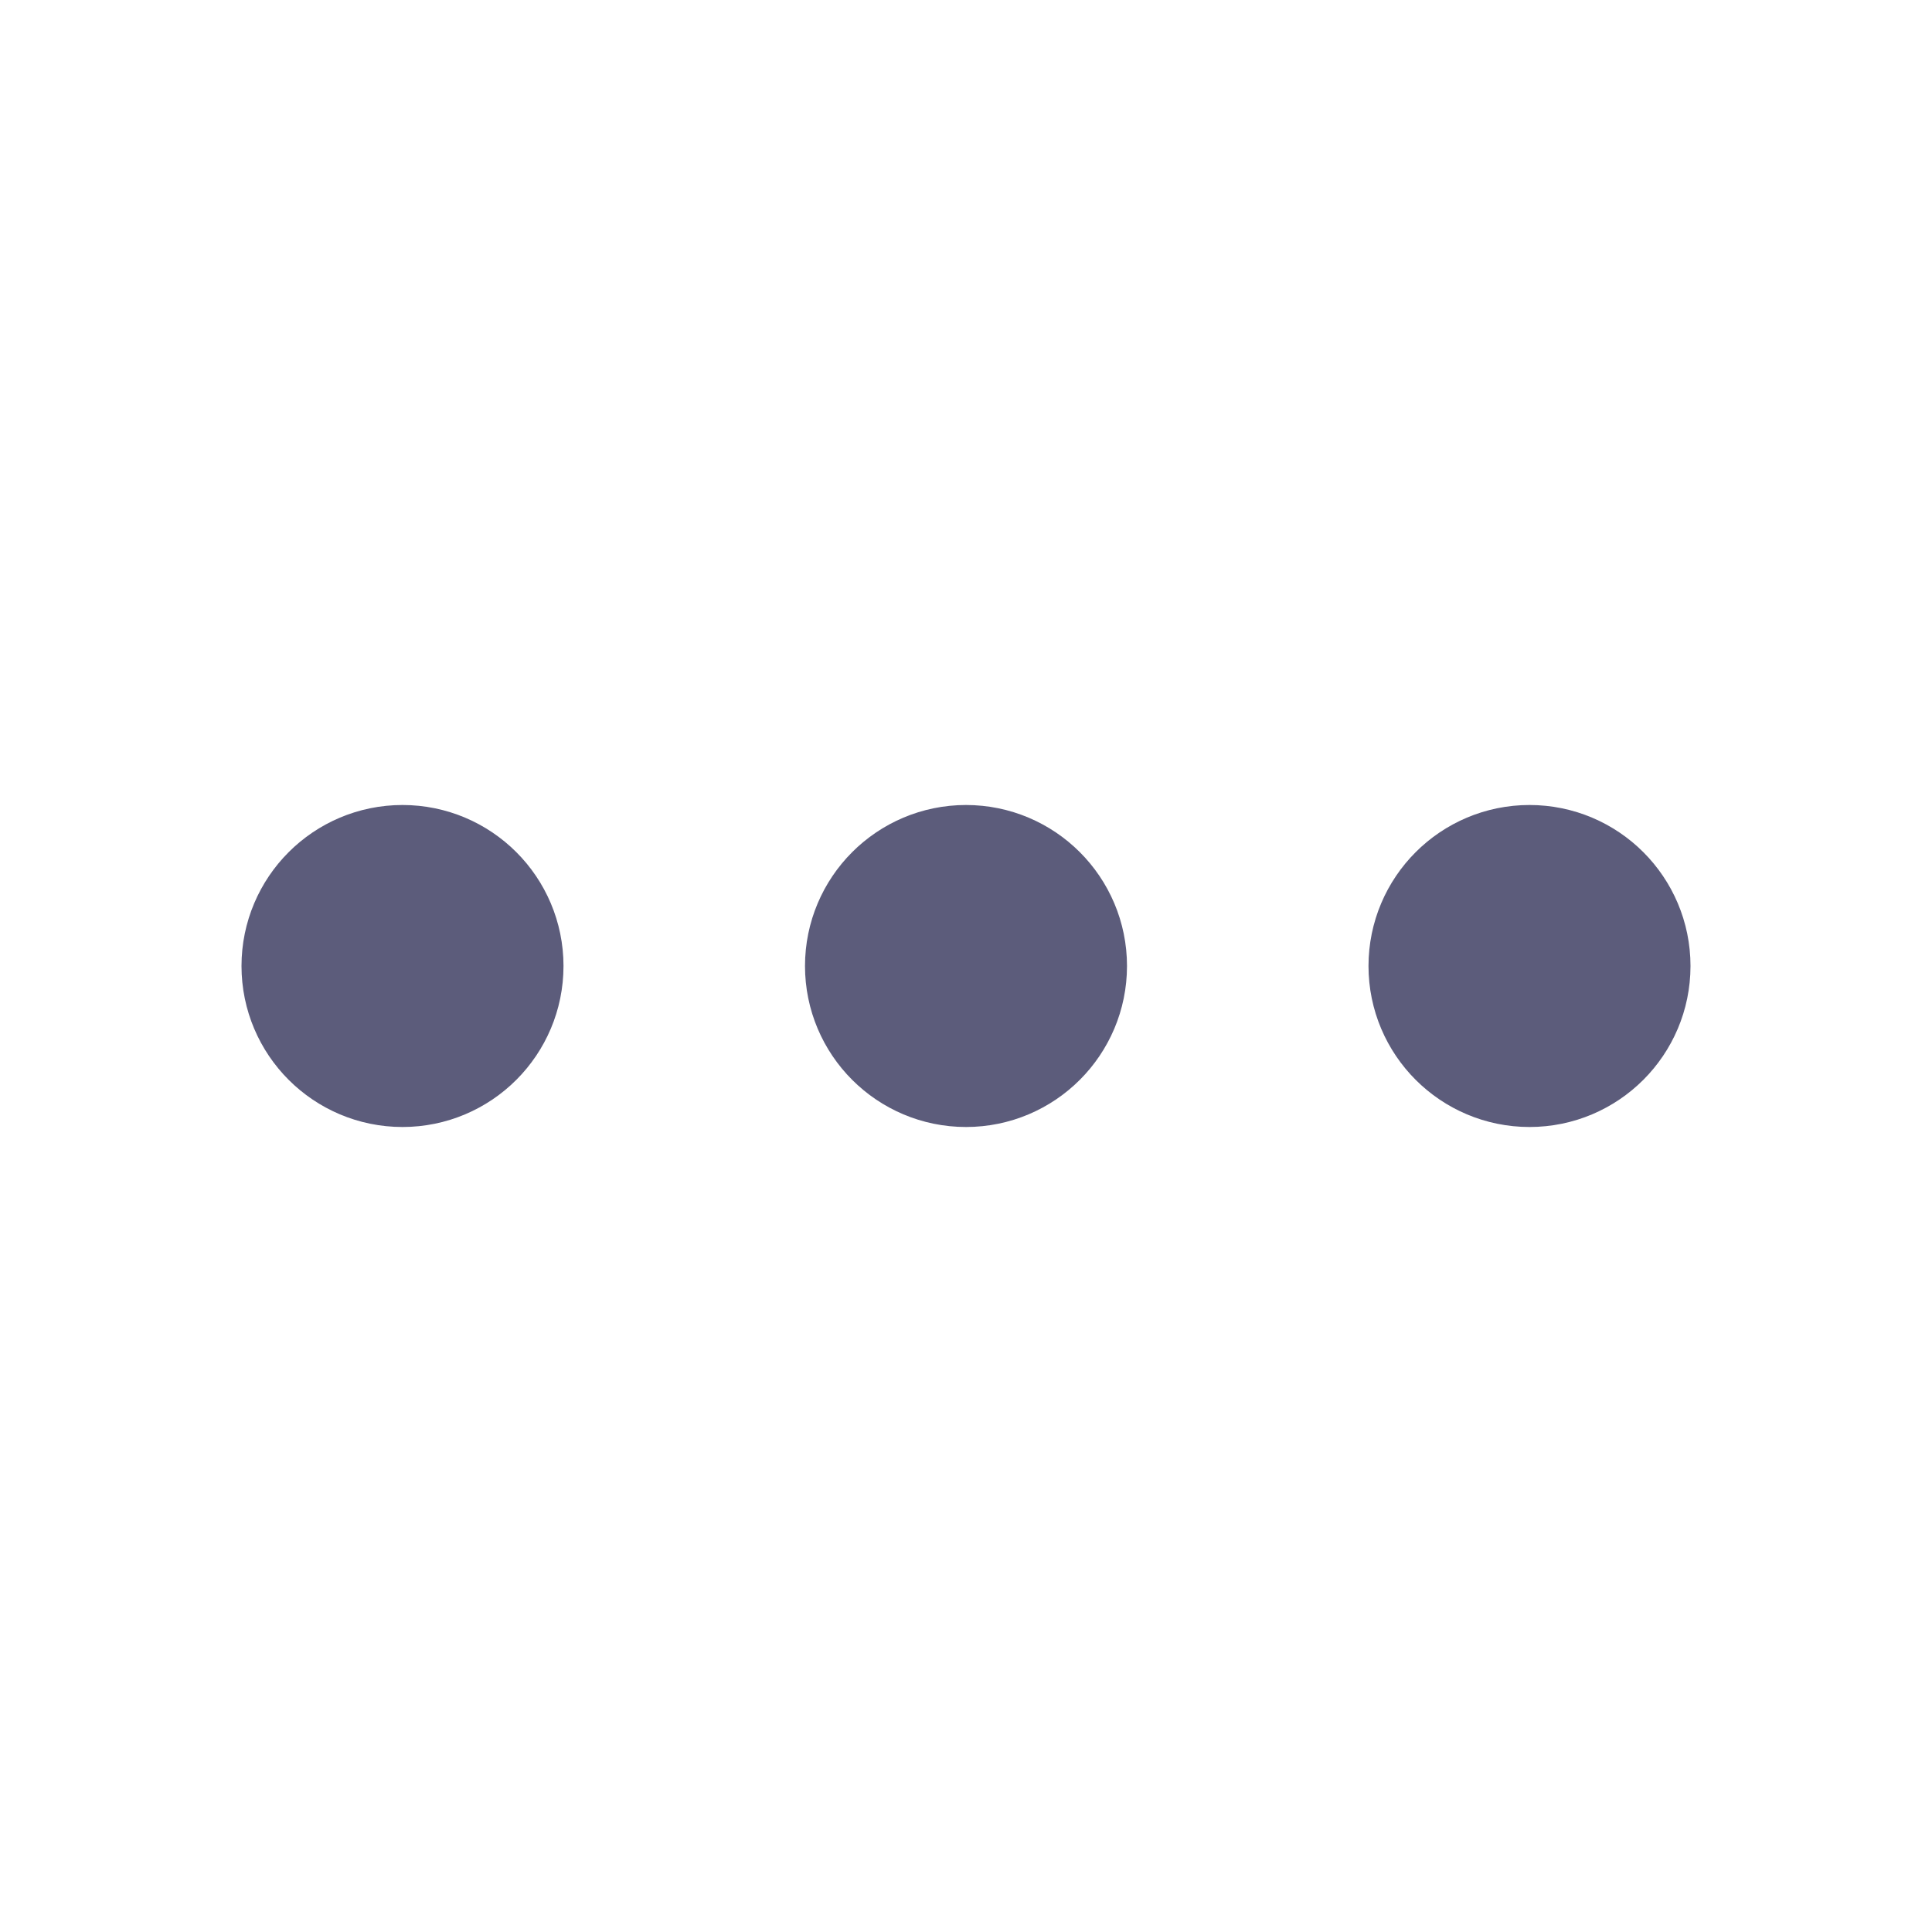
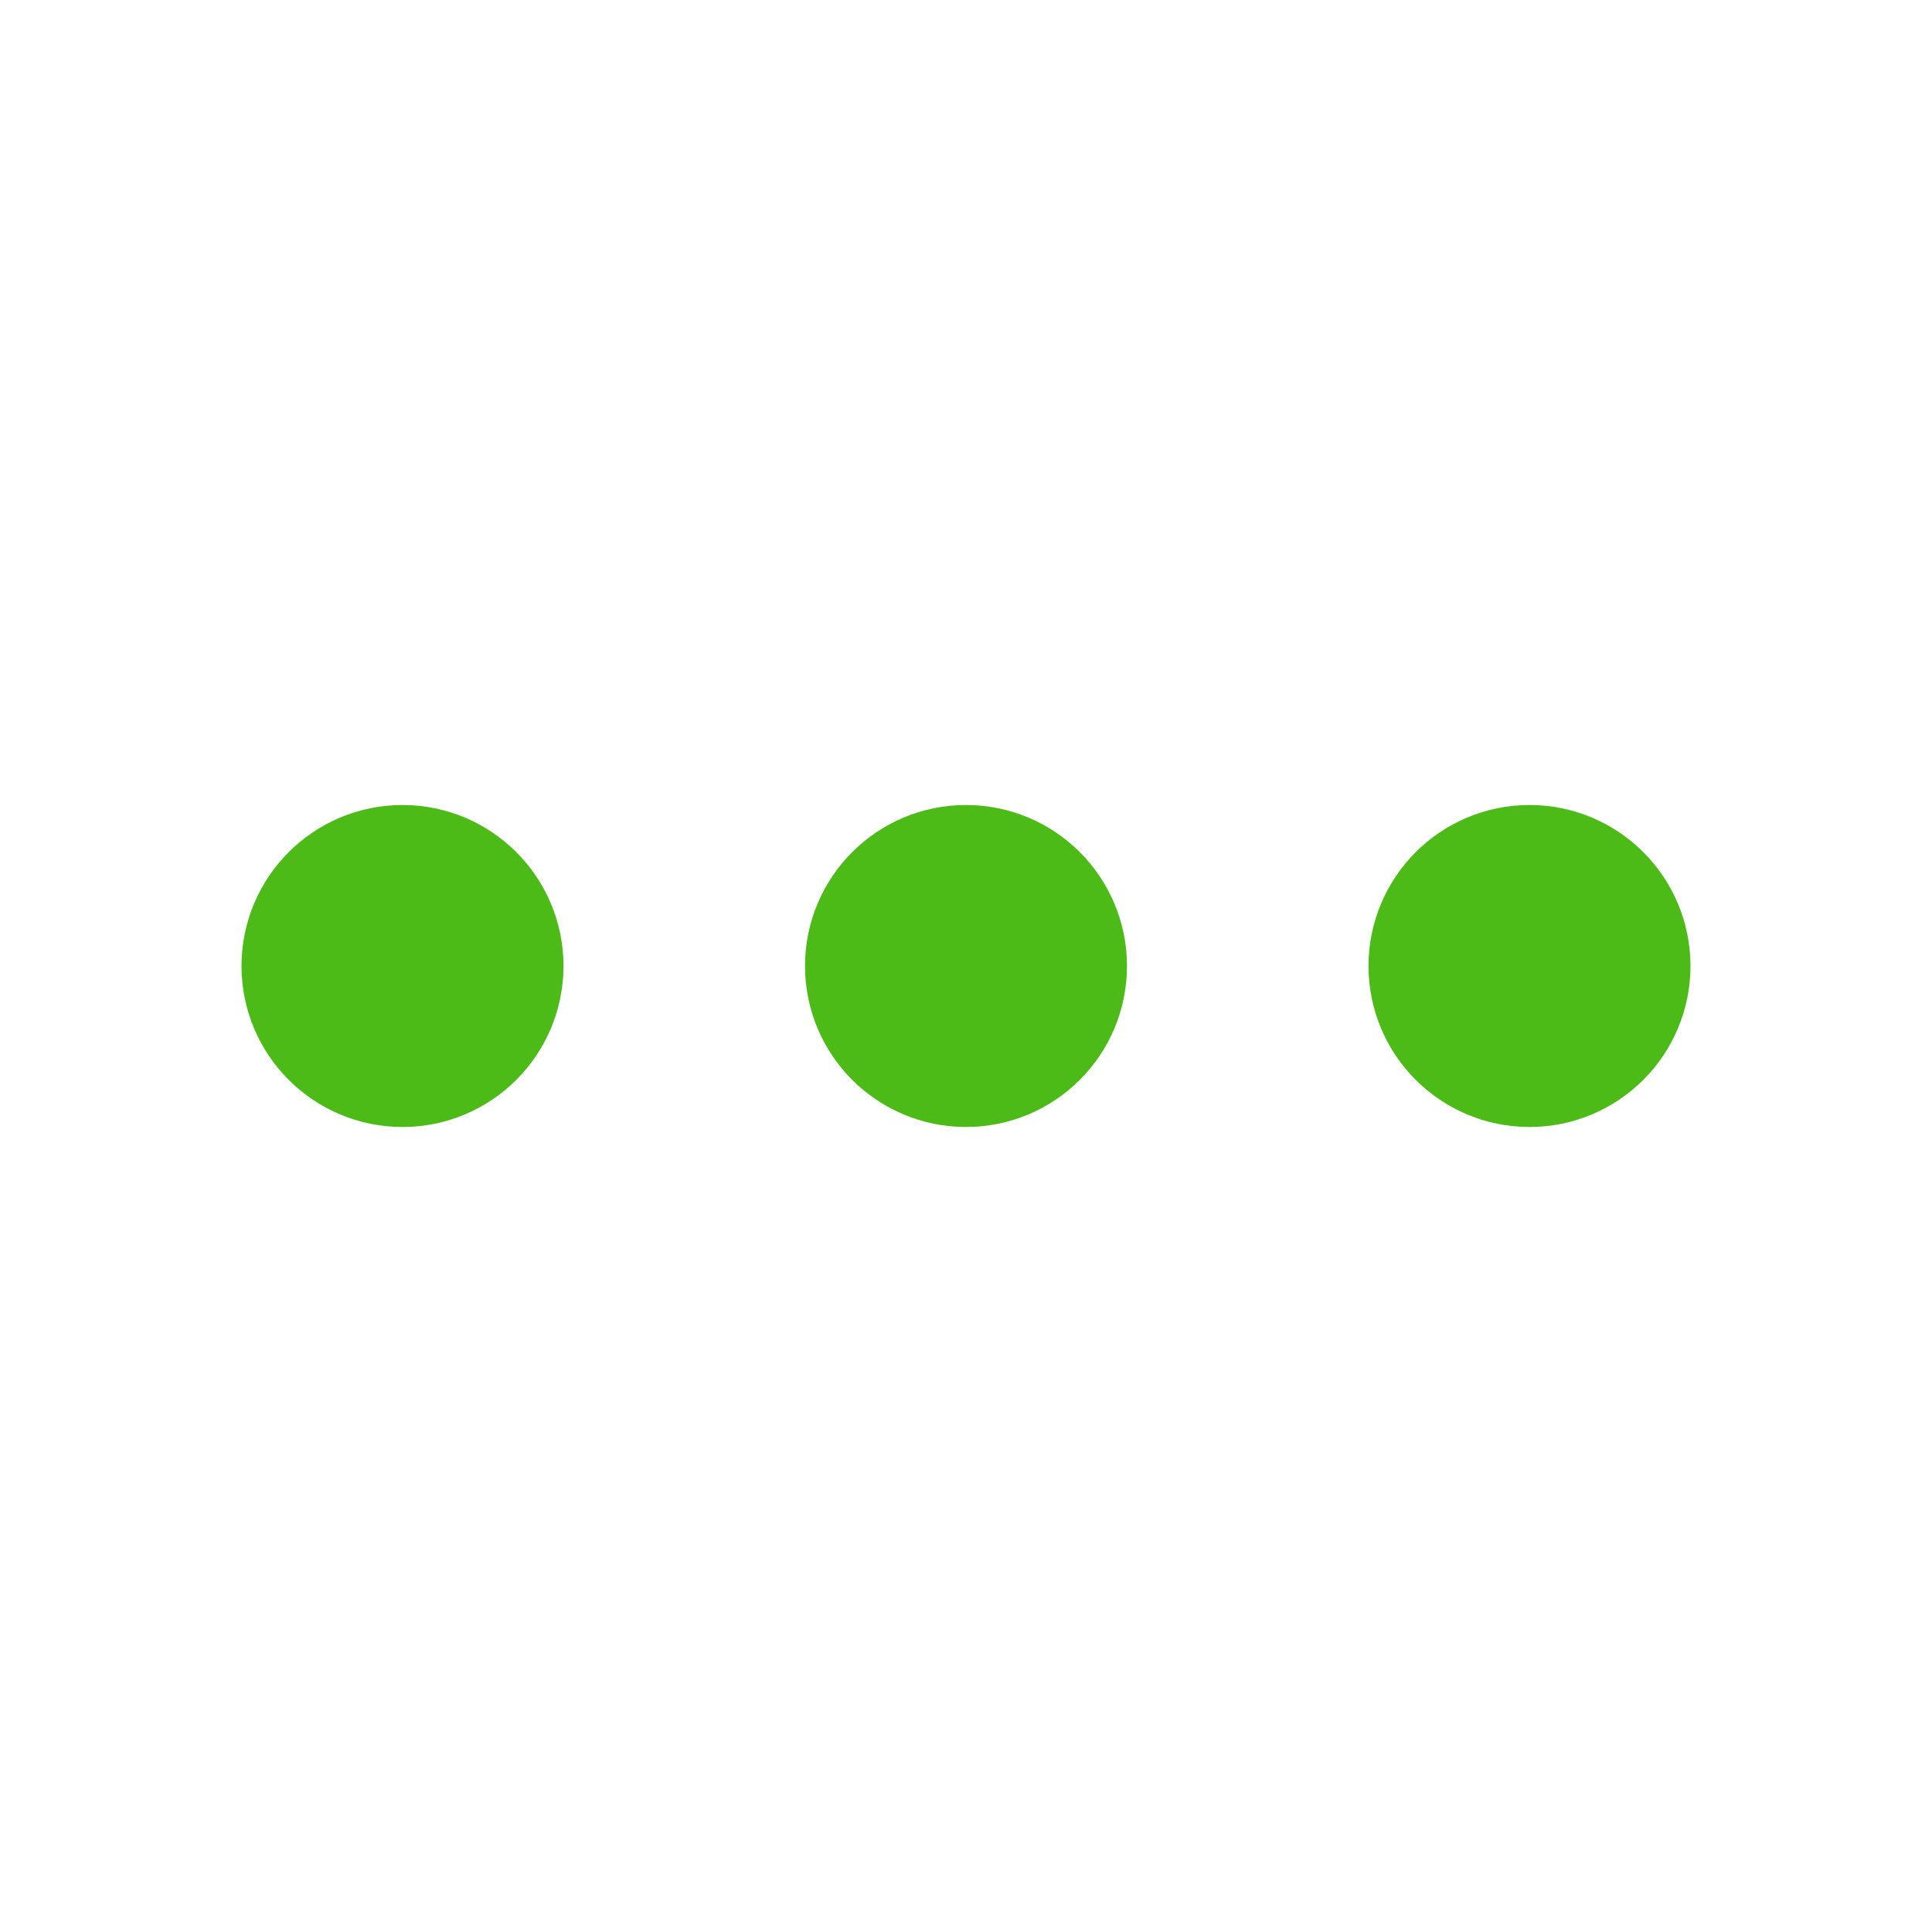
<svg xmlns="http://www.w3.org/2000/svg" width="24" height="24" viewBox="0 0 24 24" fill="none">
-   <path d="M19 13C19.552 13 20 12.552 20 12C20 11.448 19.552 11 19 11C18.448 11 18 11.448 18 12C18 12.552 18.448 13 19 13Z" stroke="#5C5C7B" stroke-width="2" stroke-linecap="round" stroke-linejoin="round" />
-   <path d="M12 13C12.552 13 13 12.552 13 12C13 11.448 12.552 11 12 11C11.448 11 11 11.448 11 12C11 12.552 11.448 13 12 13Z" stroke="#5C5C7B" stroke-width="2" stroke-linecap="round" stroke-linejoin="round" />
-   <path d="M5 13C5.552 13 6 12.552 6 12C6 11.448 5.552 11 5 11C4.448 11 4 11.448 4 12C4 12.552 4.448 13 5 13Z" stroke="#5C5C7B" stroke-width="2" stroke-linecap="round" stroke-linejoin="round" />
+   <path d="M19 13C19.552 13 20 12.552 20 12C20 11.448 19.552 11 19 11C18.448 11 18 11.448 18 12C18 12.552 18.448 13 19 13Z" stroke="#4CBB17" stroke-width="2" stroke-linecap="round" stroke-linejoin="round" />
+   <path d="M12 13C12.552 13 13 12.552 13 12C13 11.448 12.552 11 12 11C11.448 11 11 11.448 11 12C11 12.552 11.448 13 12 13Z" stroke="#4CBB17" stroke-width="2" stroke-linecap="round" stroke-linejoin="round" />
+   <path d="M5 13C5.552 13 6 12.552 6 12C6 11.448 5.552 11 5 11C4.448 11 4 11.448 4 12C4 12.552 4.448 13 5 13Z" stroke="#4CBB17" stroke-width="2" stroke-linecap="round" stroke-linejoin="round" />
</svg>
